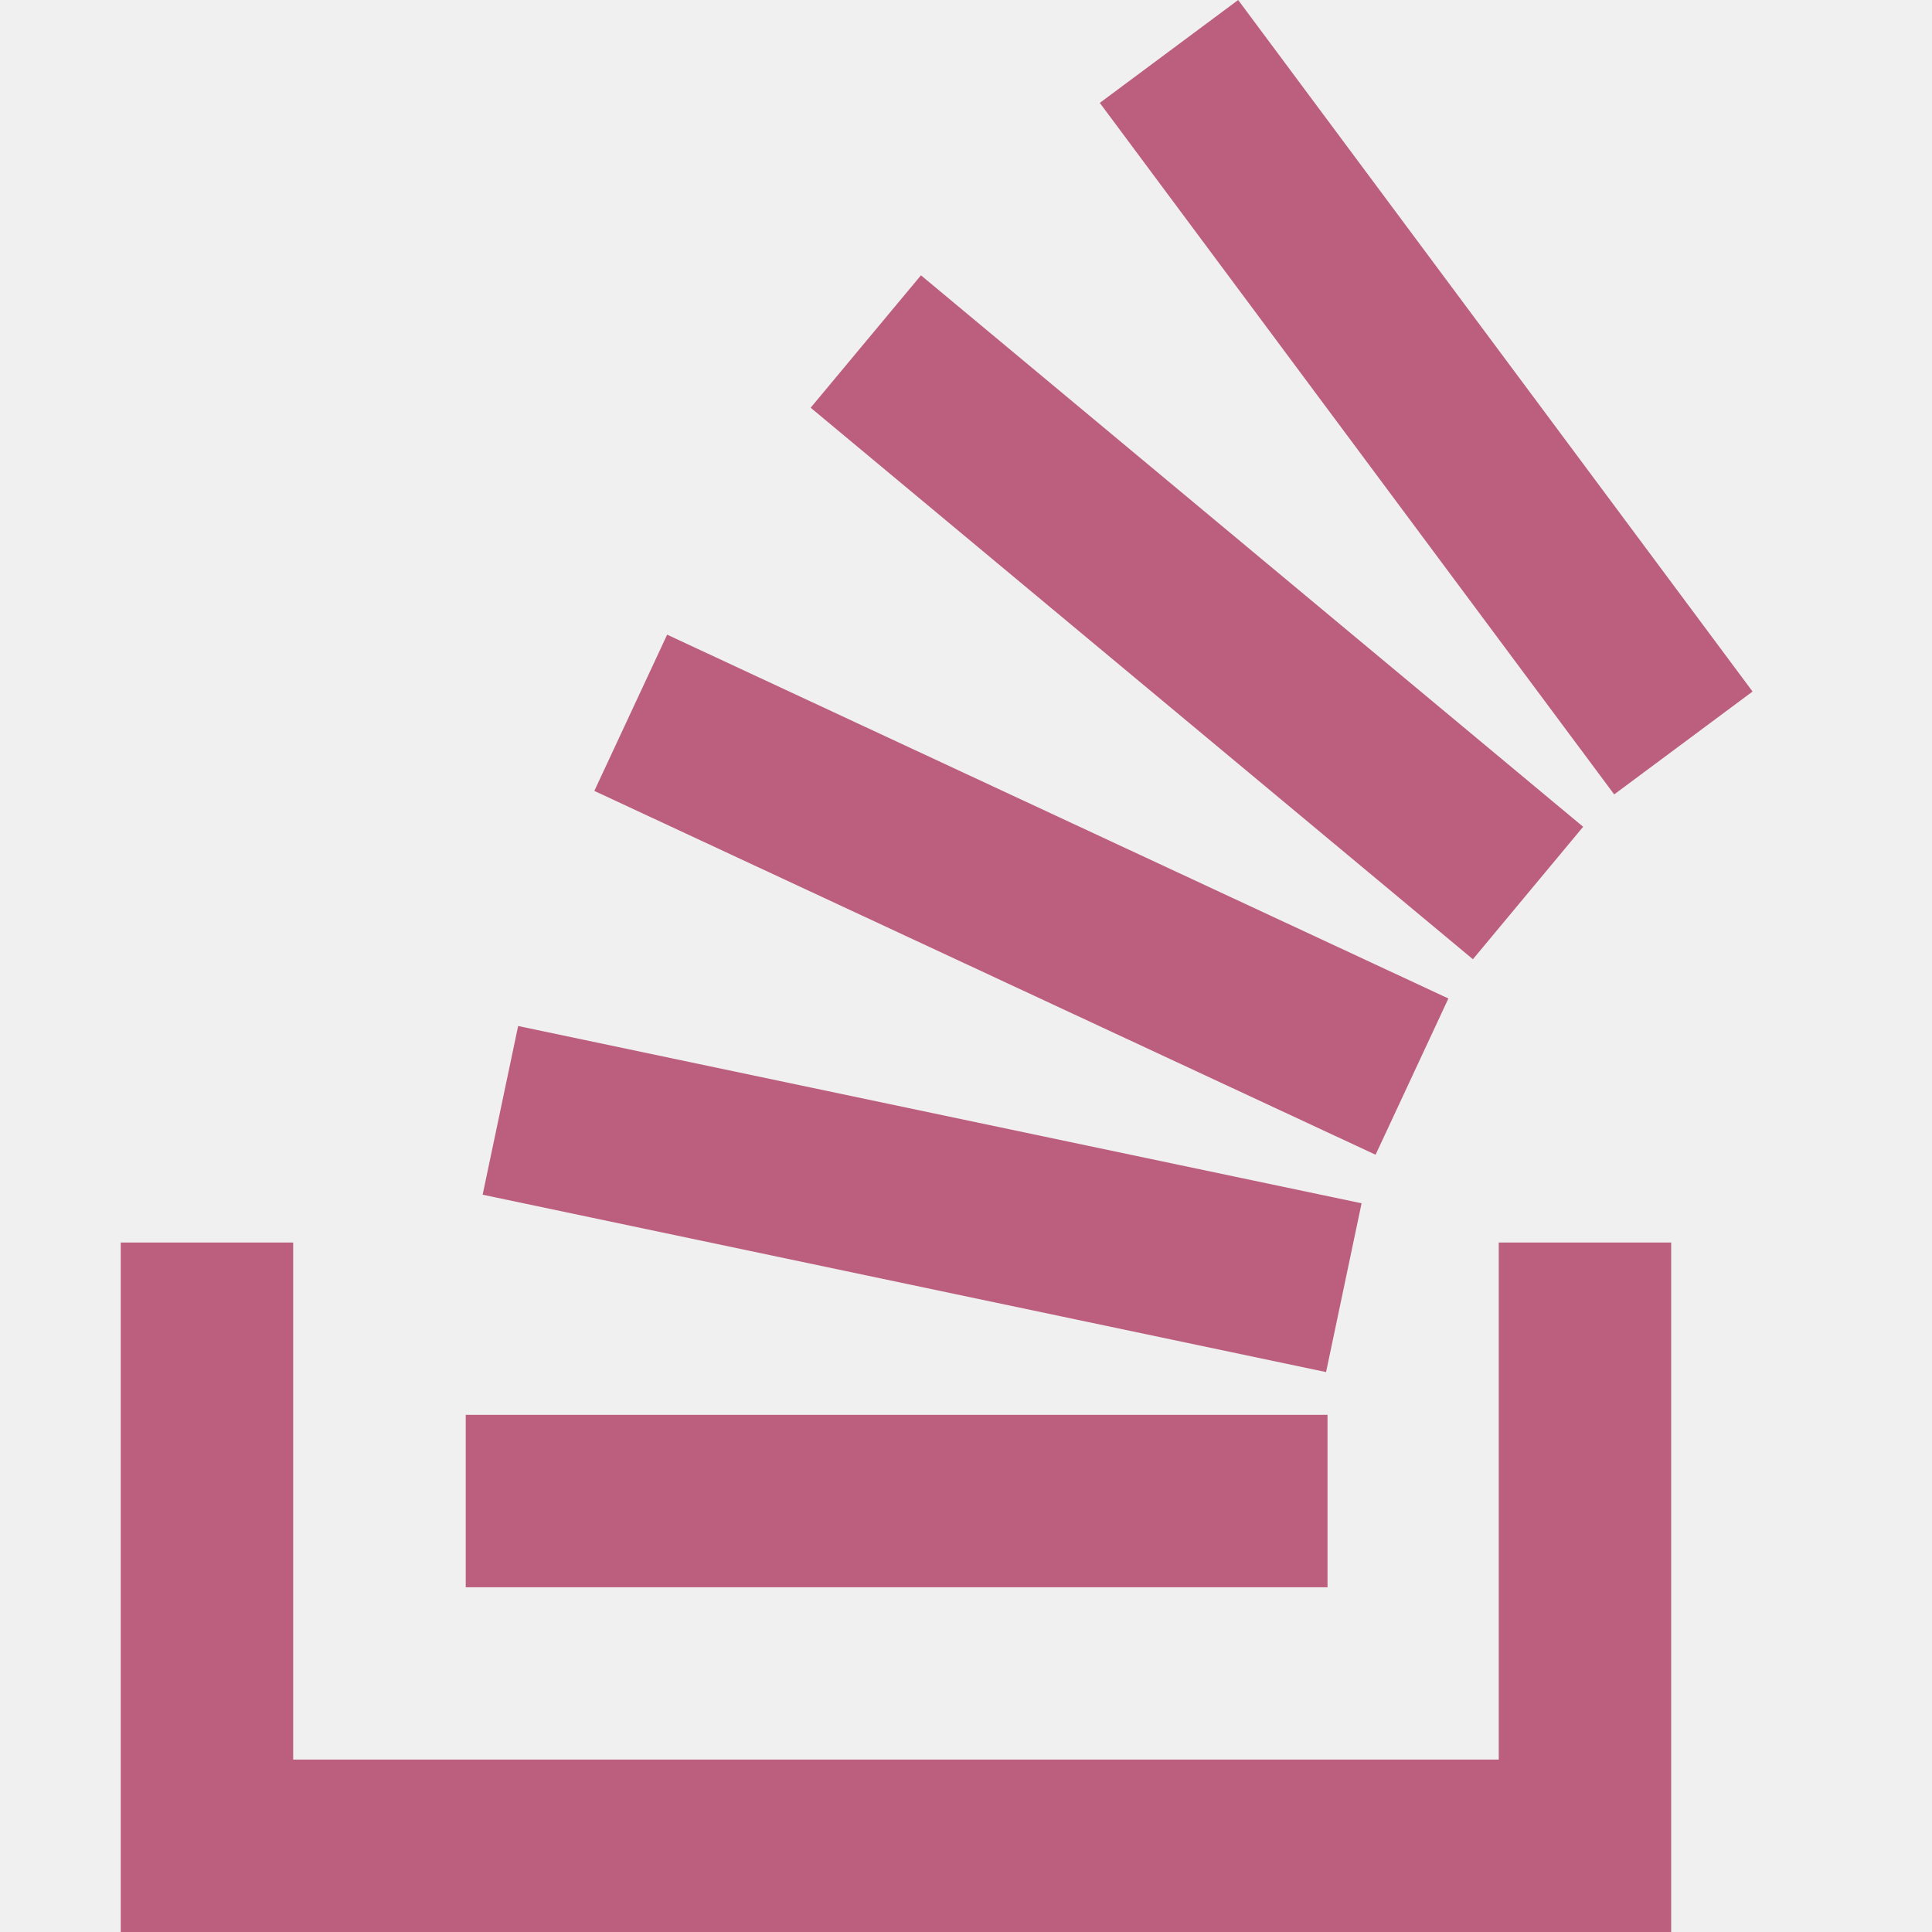
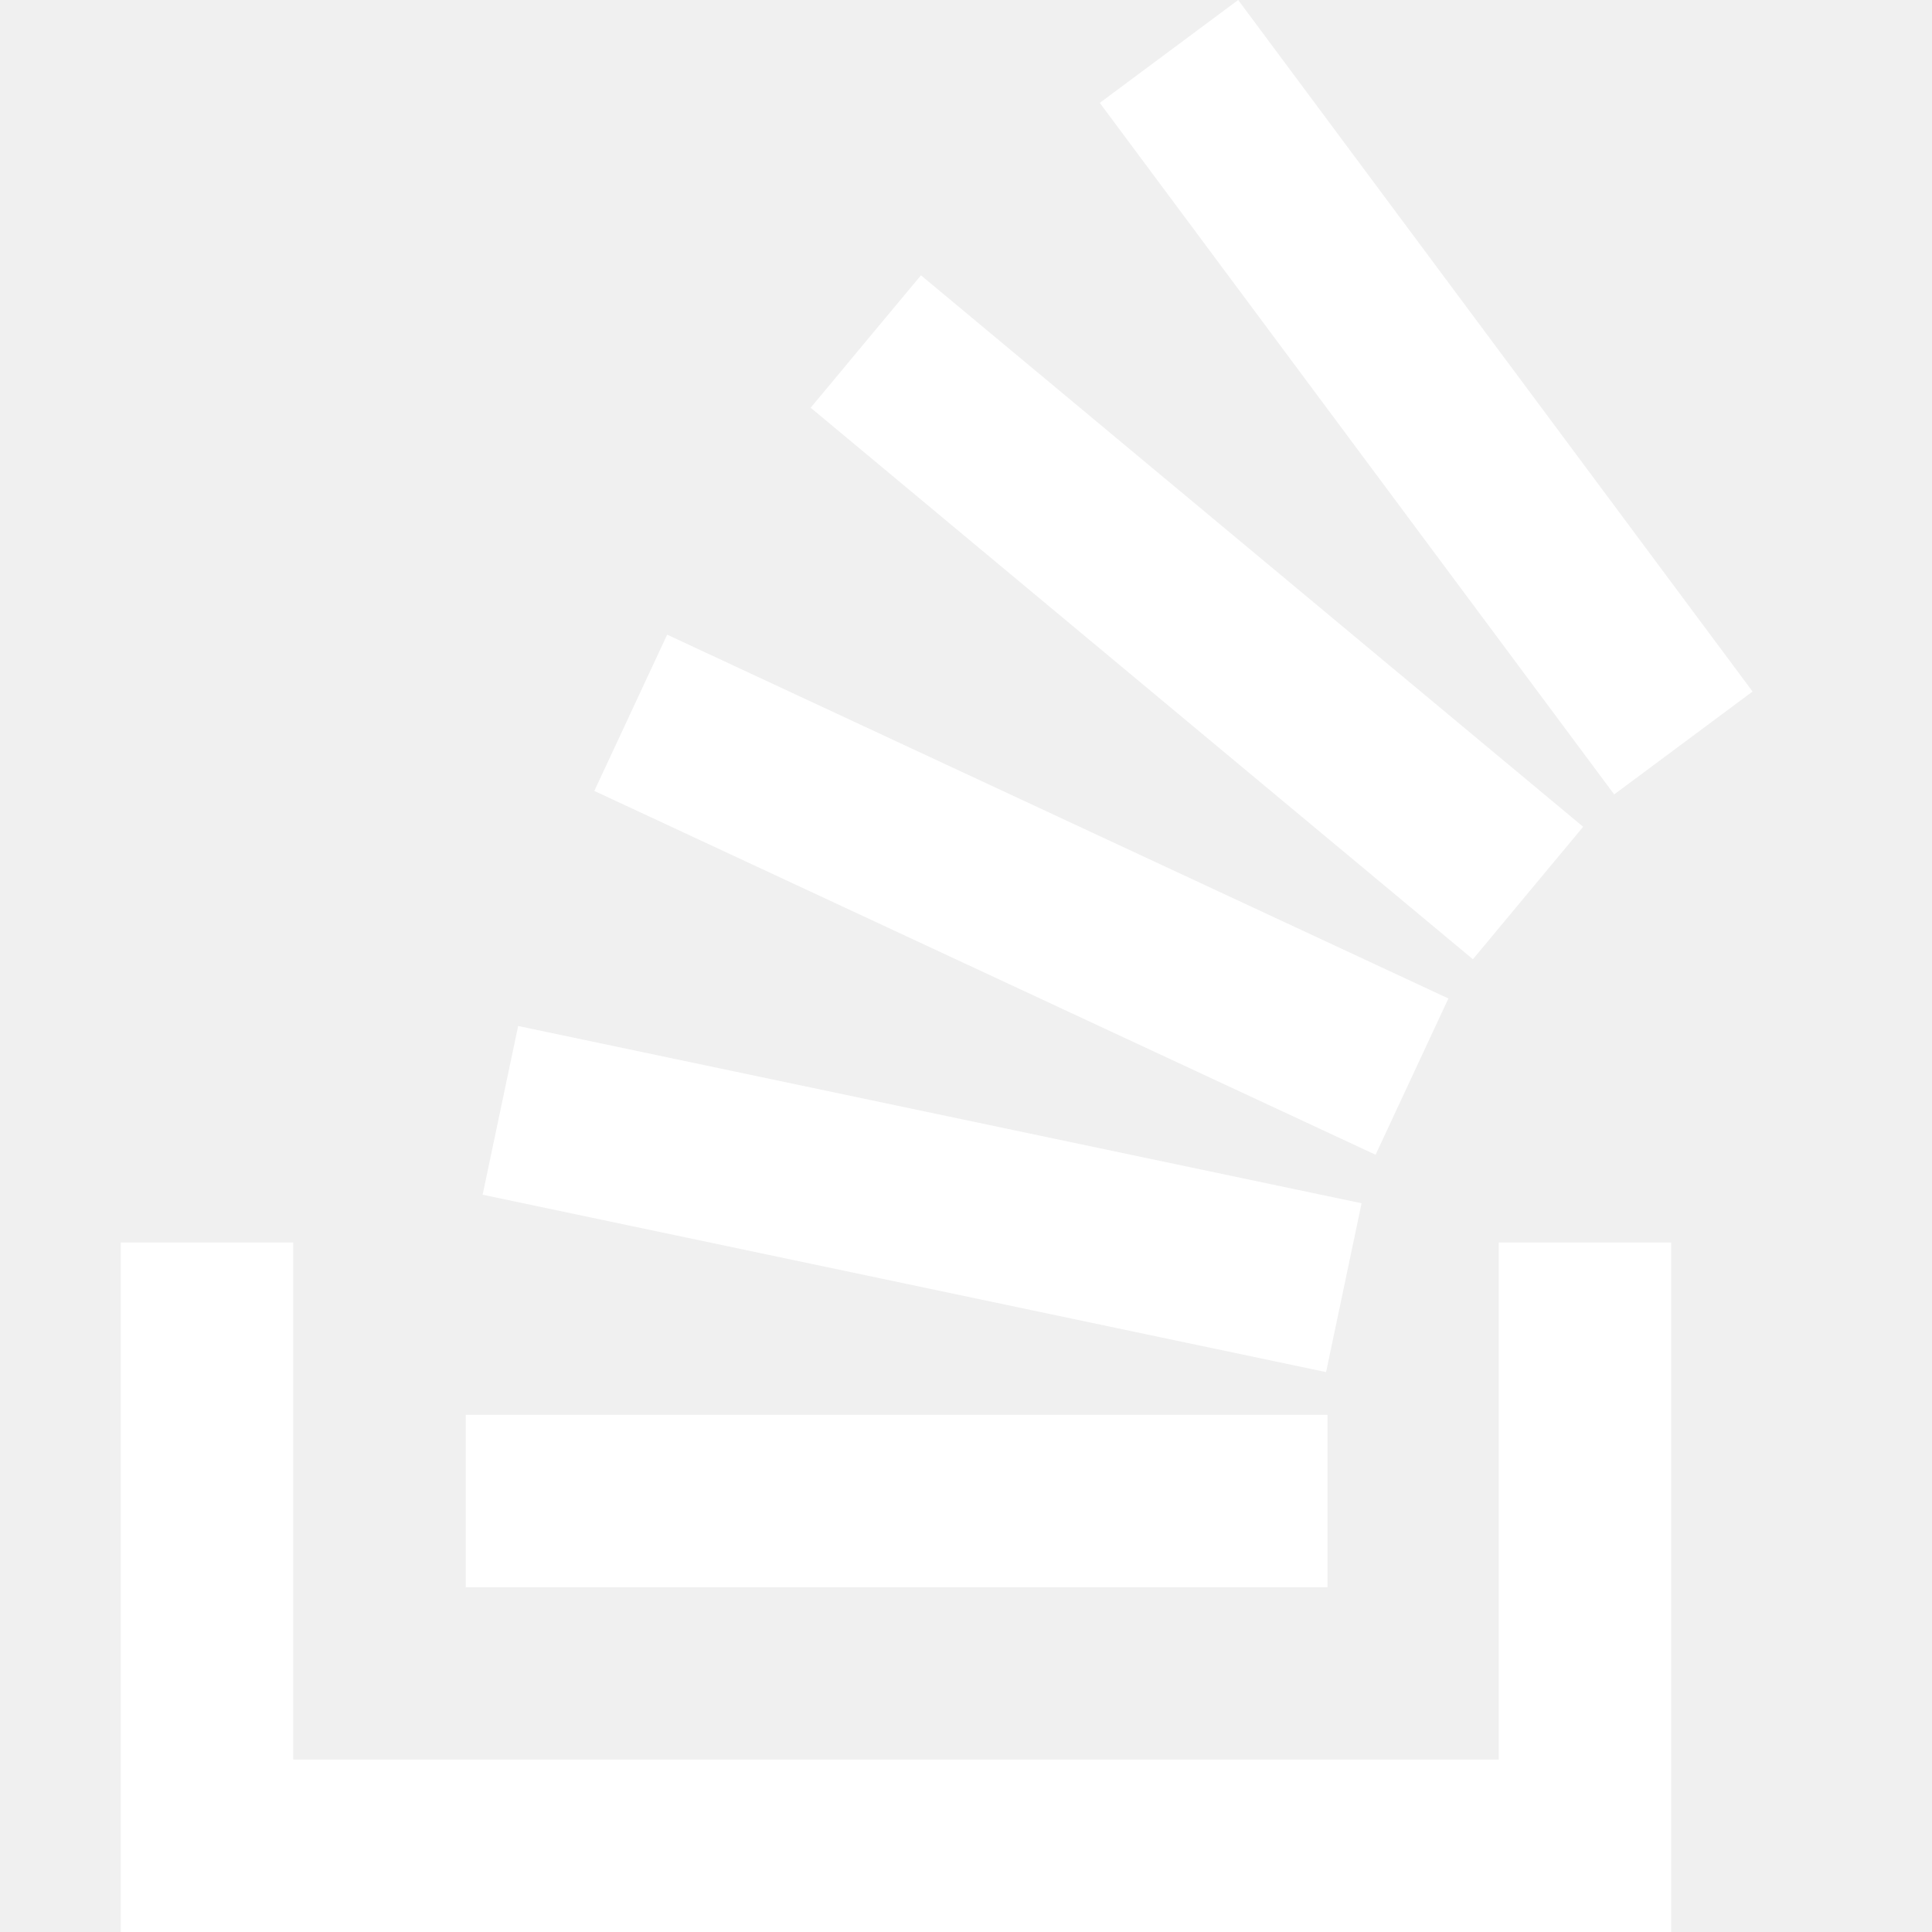
- <svg xmlns="http://www.w3.org/2000/svg" width="40" height="40" fill="rgb(171, 47, 89, 0.75)" class="stack-overflow-icon" viewBox="0 0 16 16">
+ <svg xmlns="http://www.w3.org/2000/svg" width="40" height="40" fill="white" class="stack-overflow-icon" viewBox="0 0 16 16">
  <path d="M12.412 14.572V10.29h1.428V16H1v-5.71h1.428v4.282h9.984z" />
  <path d="M3.857 13.145h7.137v-1.428H3.857v1.428zM10.254 0 9.108.852l4.26 5.727 1.146-.852L10.254 0zm-3.54 3.377 5.484 4.567.913-1.097L7.627 2.28l-.914 1.097zM4.922 6.55l6.47 3.013.603-1.294-6.47-3.013-.603 1.294zm-.925 3.344 6.985 1.469.294-1.398-6.985-1.468-.294 1.397z" />
</svg>
